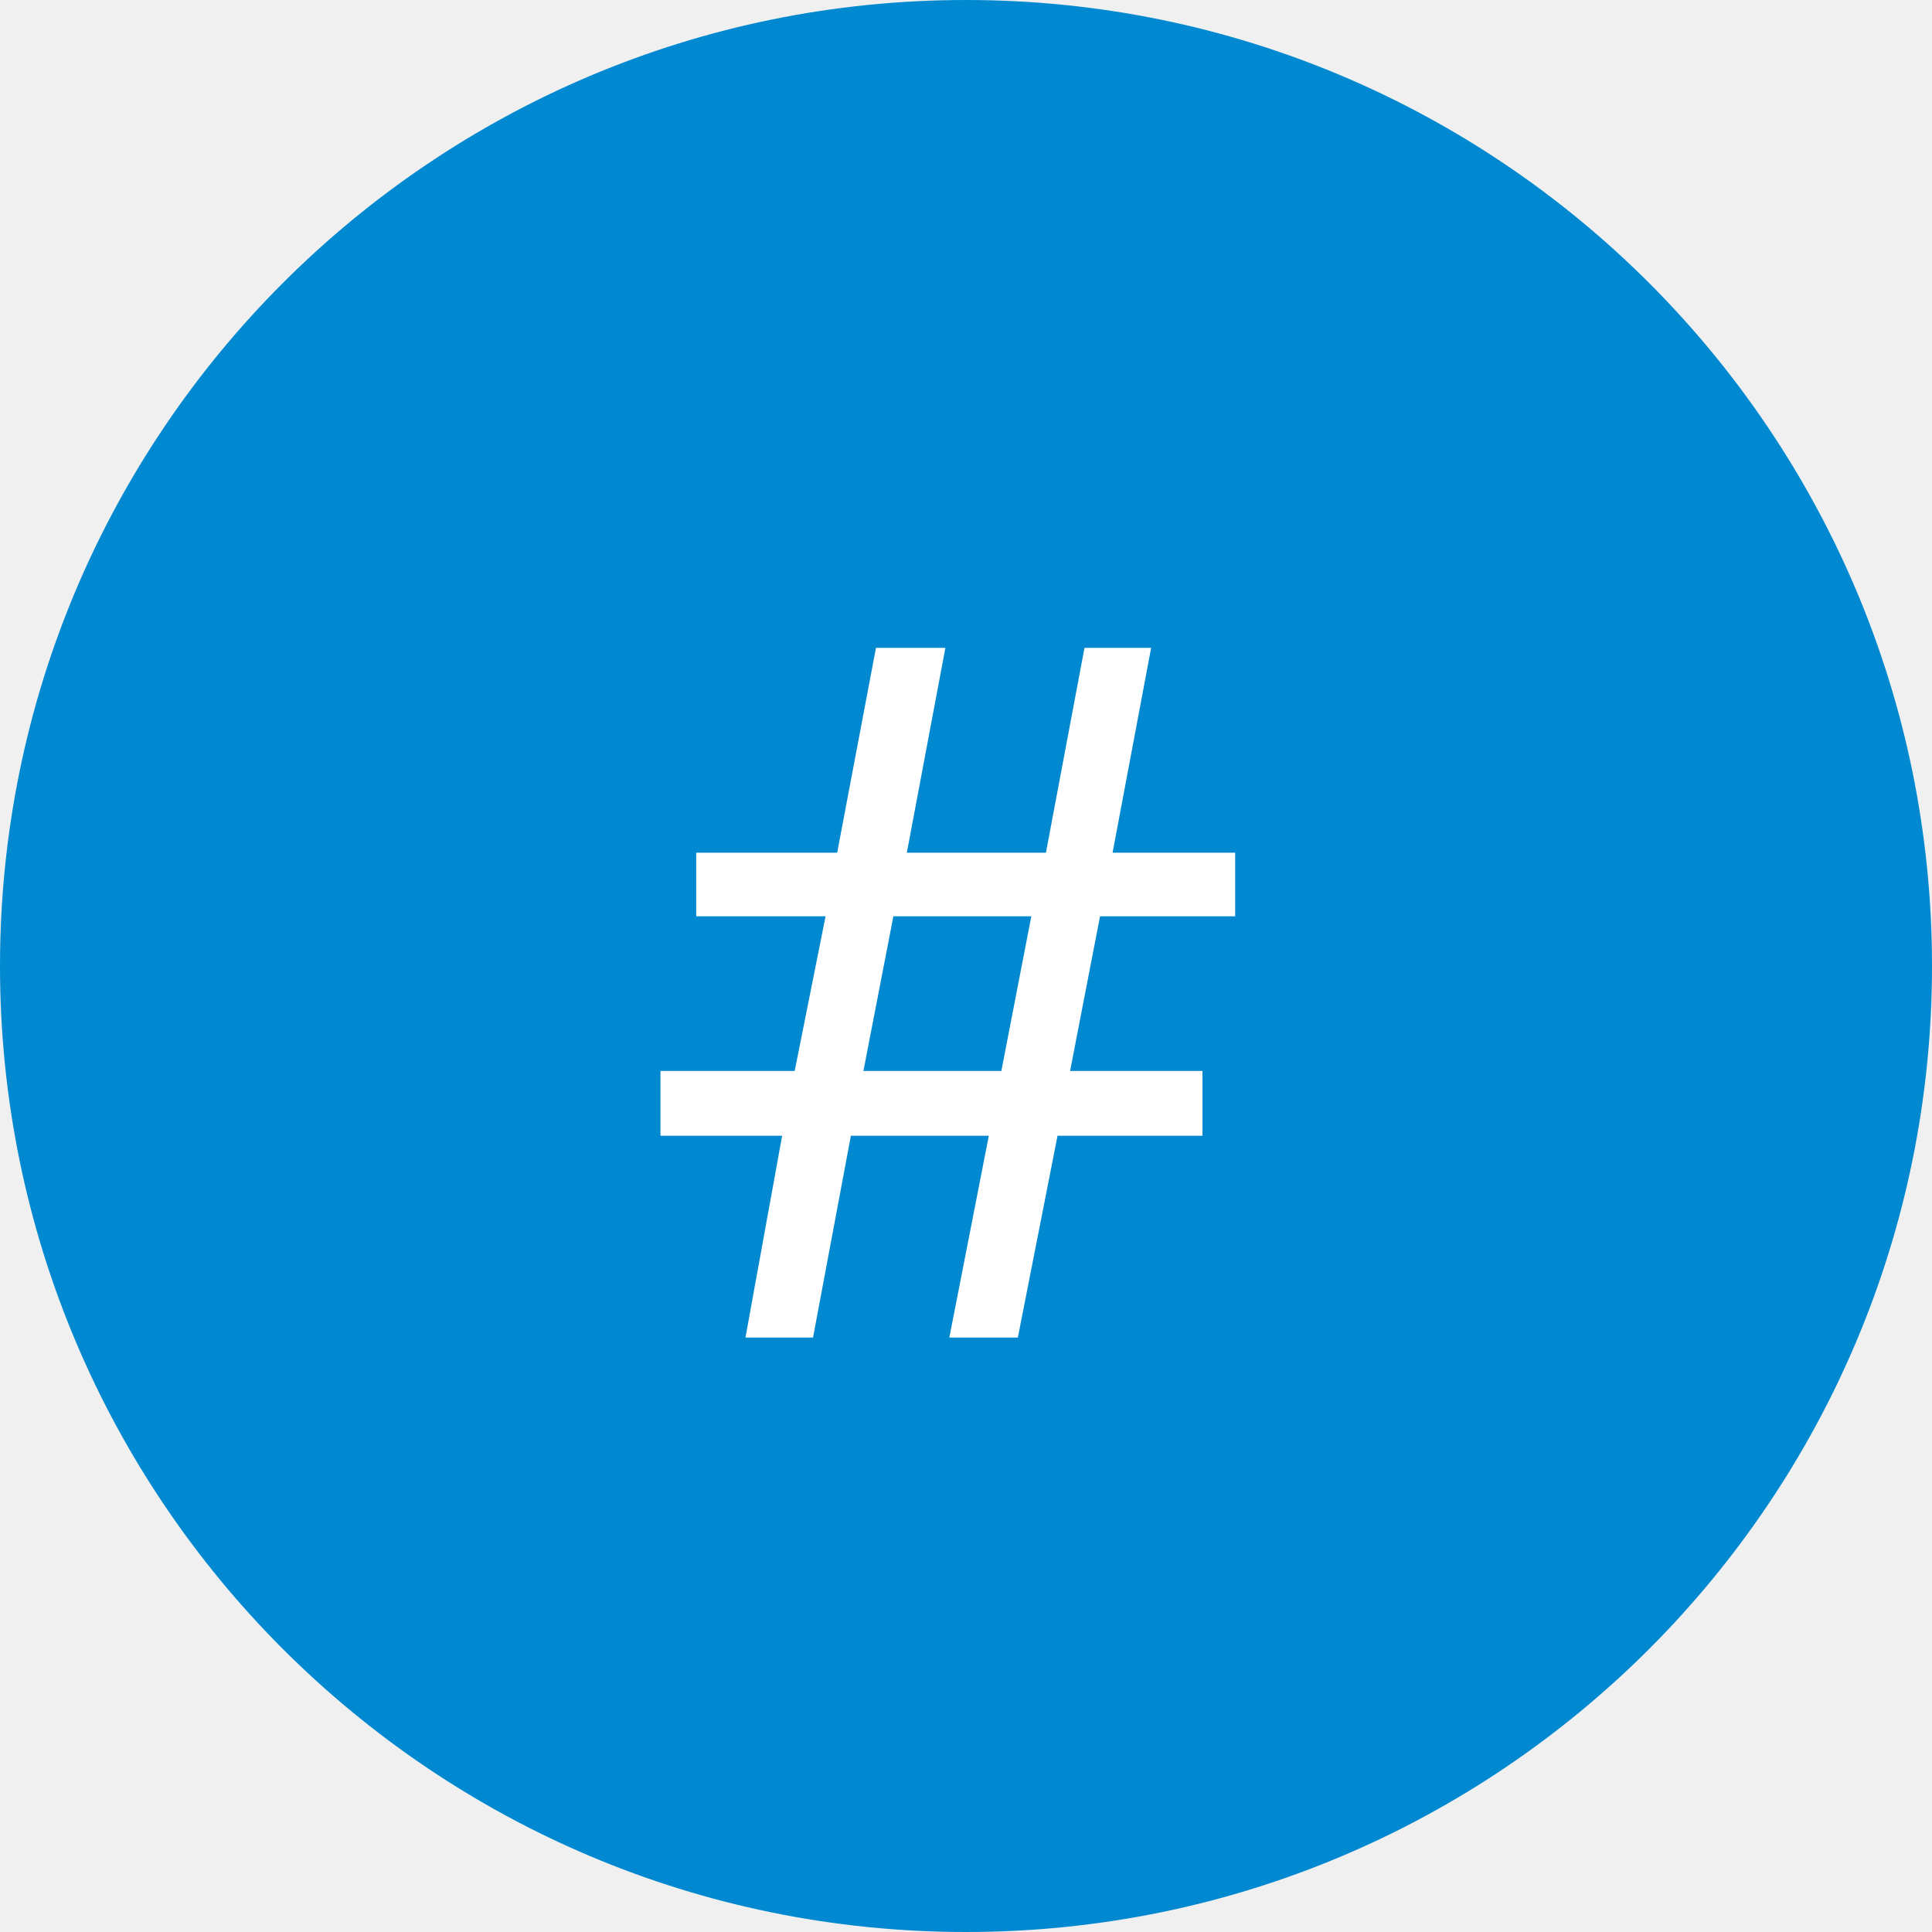
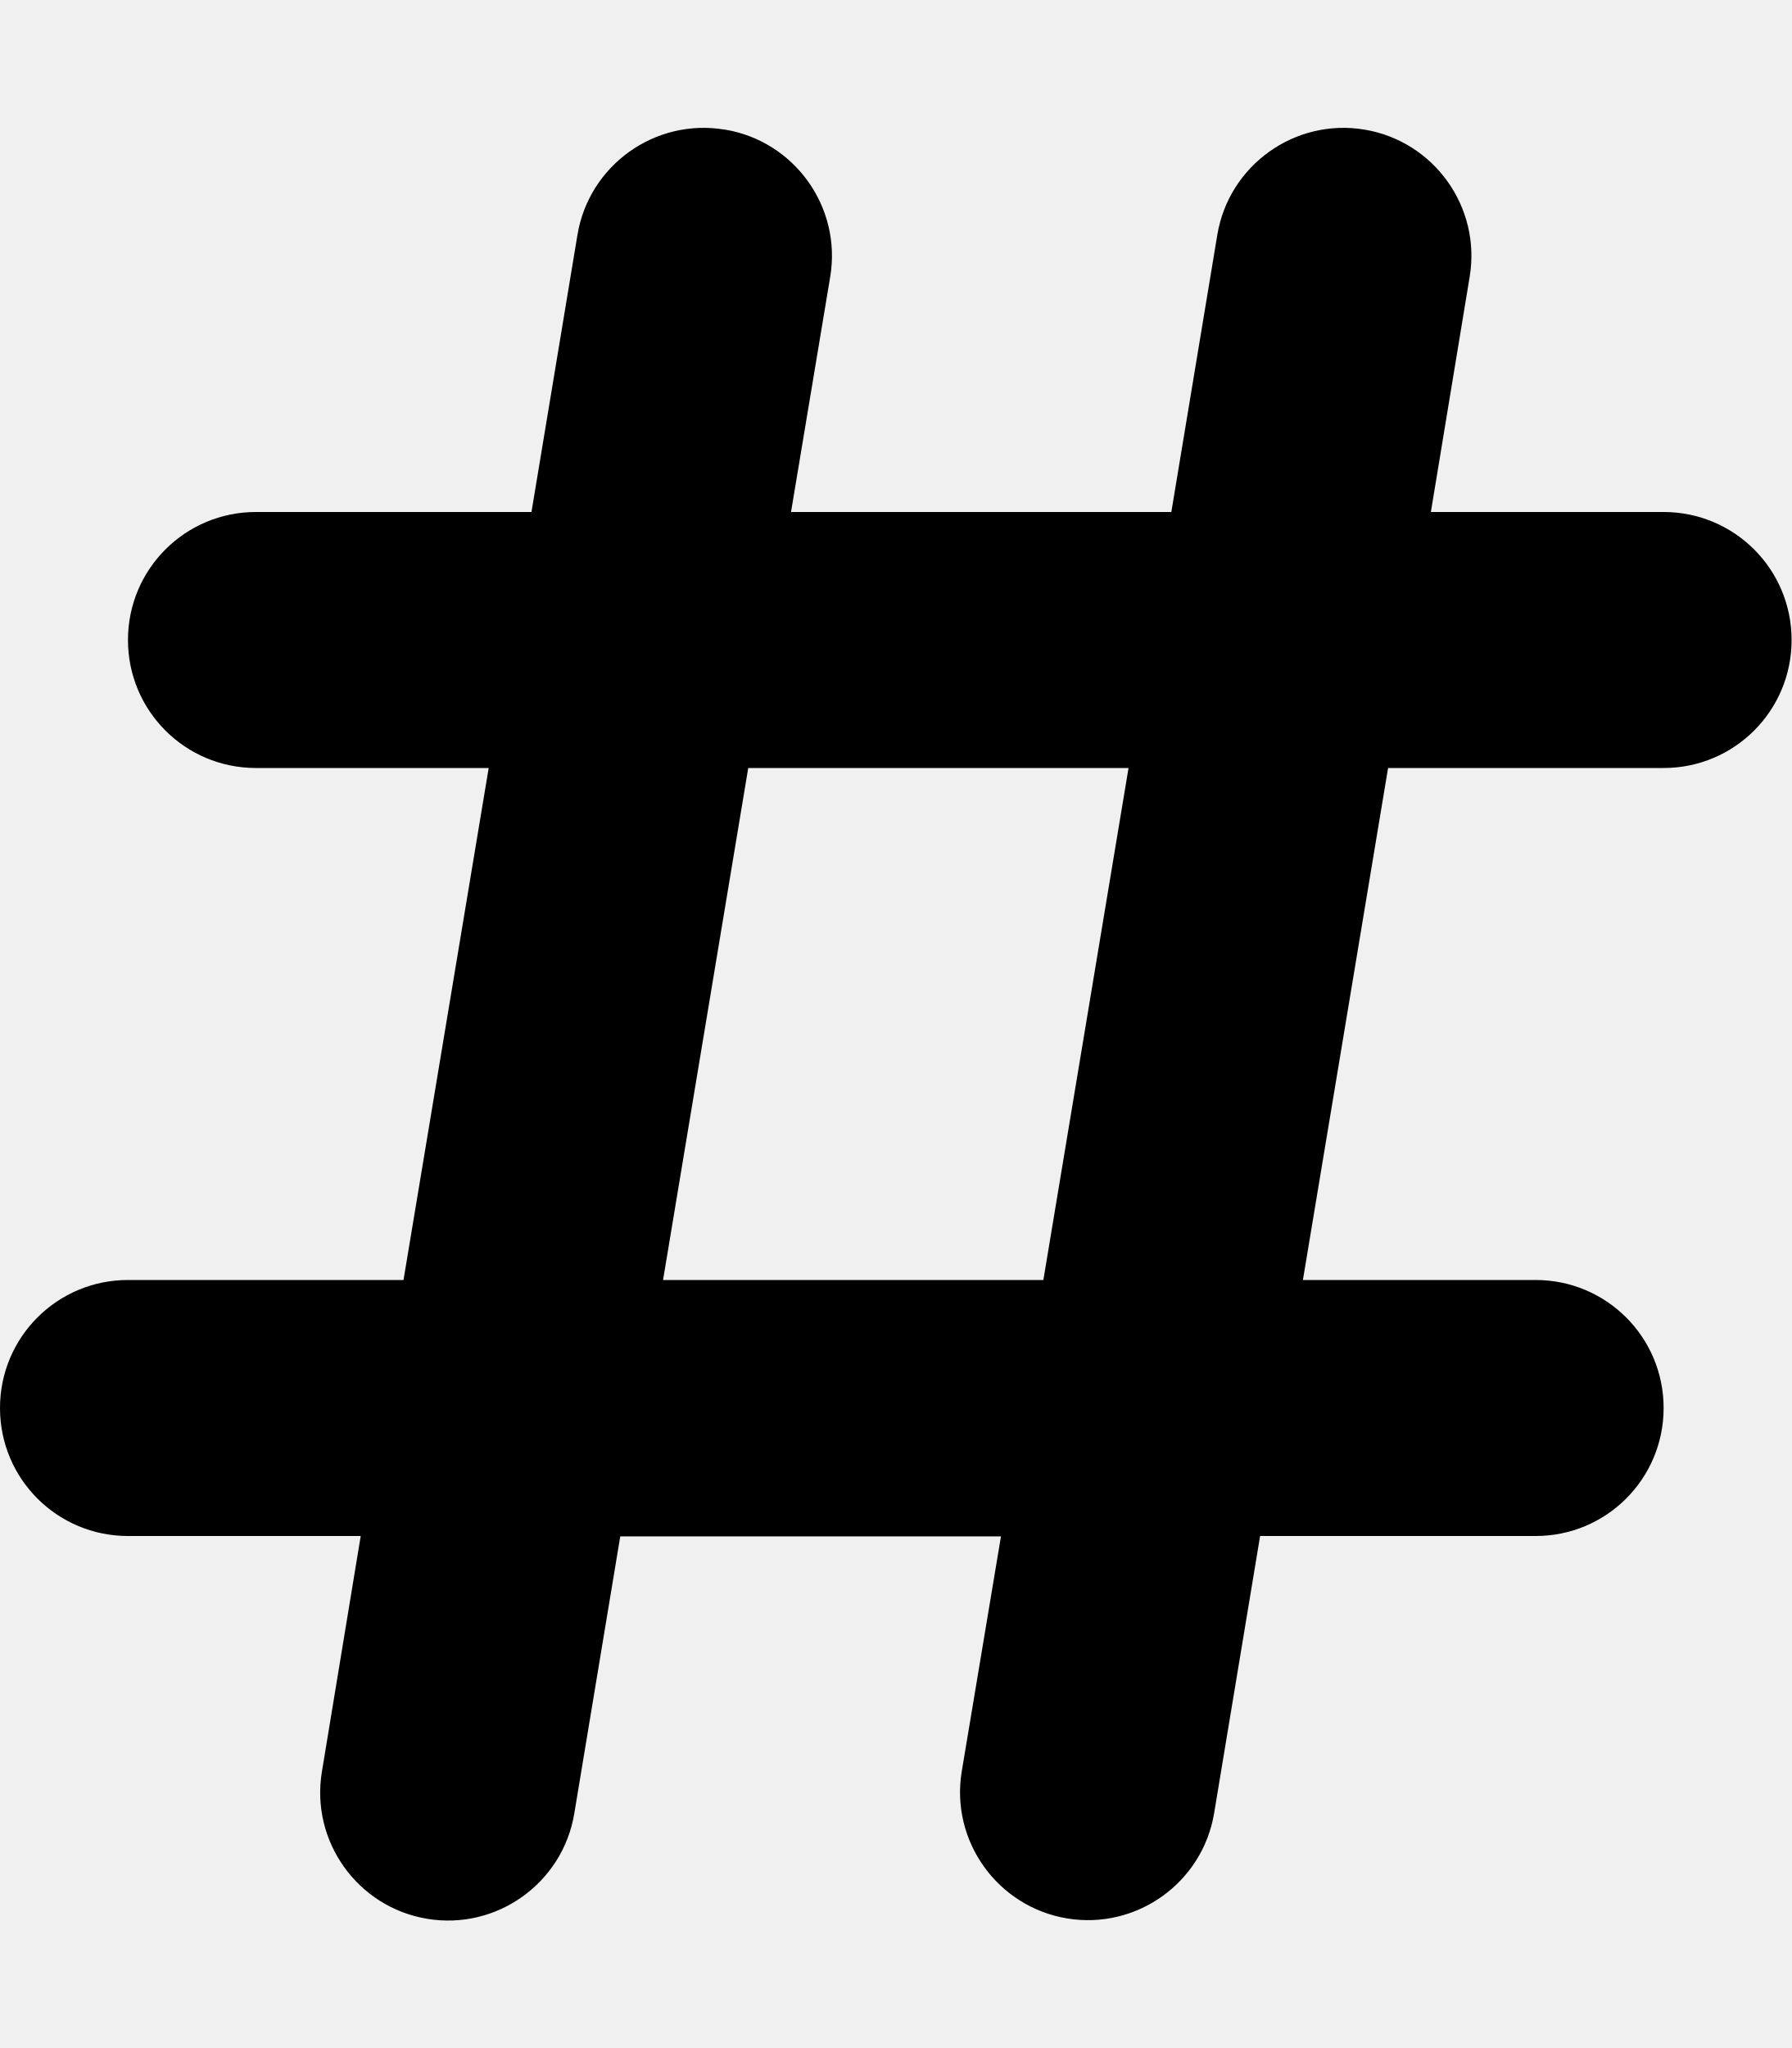
- <svg xmlns="http://www.w3.org/2000/svg" width="130" height="130" viewBox="0 0 130 130">
-   <g id="noicon2" transform="translate(-0.243 0.243)">
-     <circle id="椭圆_2" data-name="椭圆 2" cx="65" cy="65" r="65" transform="translate(0.243 -0.243)" fill="#0089d0" />
-     <text id="_" data-name="#" transform="translate(64.243 89.757)" fill="#fff" font-size="65" font-family="MicrosoftJhengHeiUILight, Microsoft JhengHei UI" letter-spacing="0.08em">
-       <tspan x="-21.185" y="0">#</tspan>
-     </text>
-   </g>
+ <svg xmlns="http://www.w3.org/2000/svg" viewBox="0 0 448 512">
+   <path d="M181.3 32.4c17.4 2.9 29.2 19.4 26.3 36.8L197.8 128h95.1l11.5-69.3c2.9-17.4 19.4-29.2 36.8-26.3s29.2 19.4 26.3 36.8L357.8 128H416c17.7 0 32 14.3 32 32s-14.3 32-32 32H347.1L325.8 320H384c17.7 0 32 14.3 32 32s-14.3 32-32 32H315.1l-11.5 69.3c-2.9 17.4-19.4 29.2-36.8 26.3s-29.2-19.4-26.3-36.8l9.8-58.7H155.1l-11.5 69.3c-2.9 17.4-19.4 29.2-36.8 26.3s-29.2-19.4-26.3-36.8L90.2 384H32c-17.7 0-32-14.3-32-32s14.3-32 32-32h68.9l21.3-128H64c-17.7 0-32-14.3-32-32s14.3-32 32-32h68.9l11.5-69.3c2.9-17.4 19.4-29.2 36.8-26.3zM187.1 192L165.8 320h95.1l21.3-128H187.1z" />
</svg>
